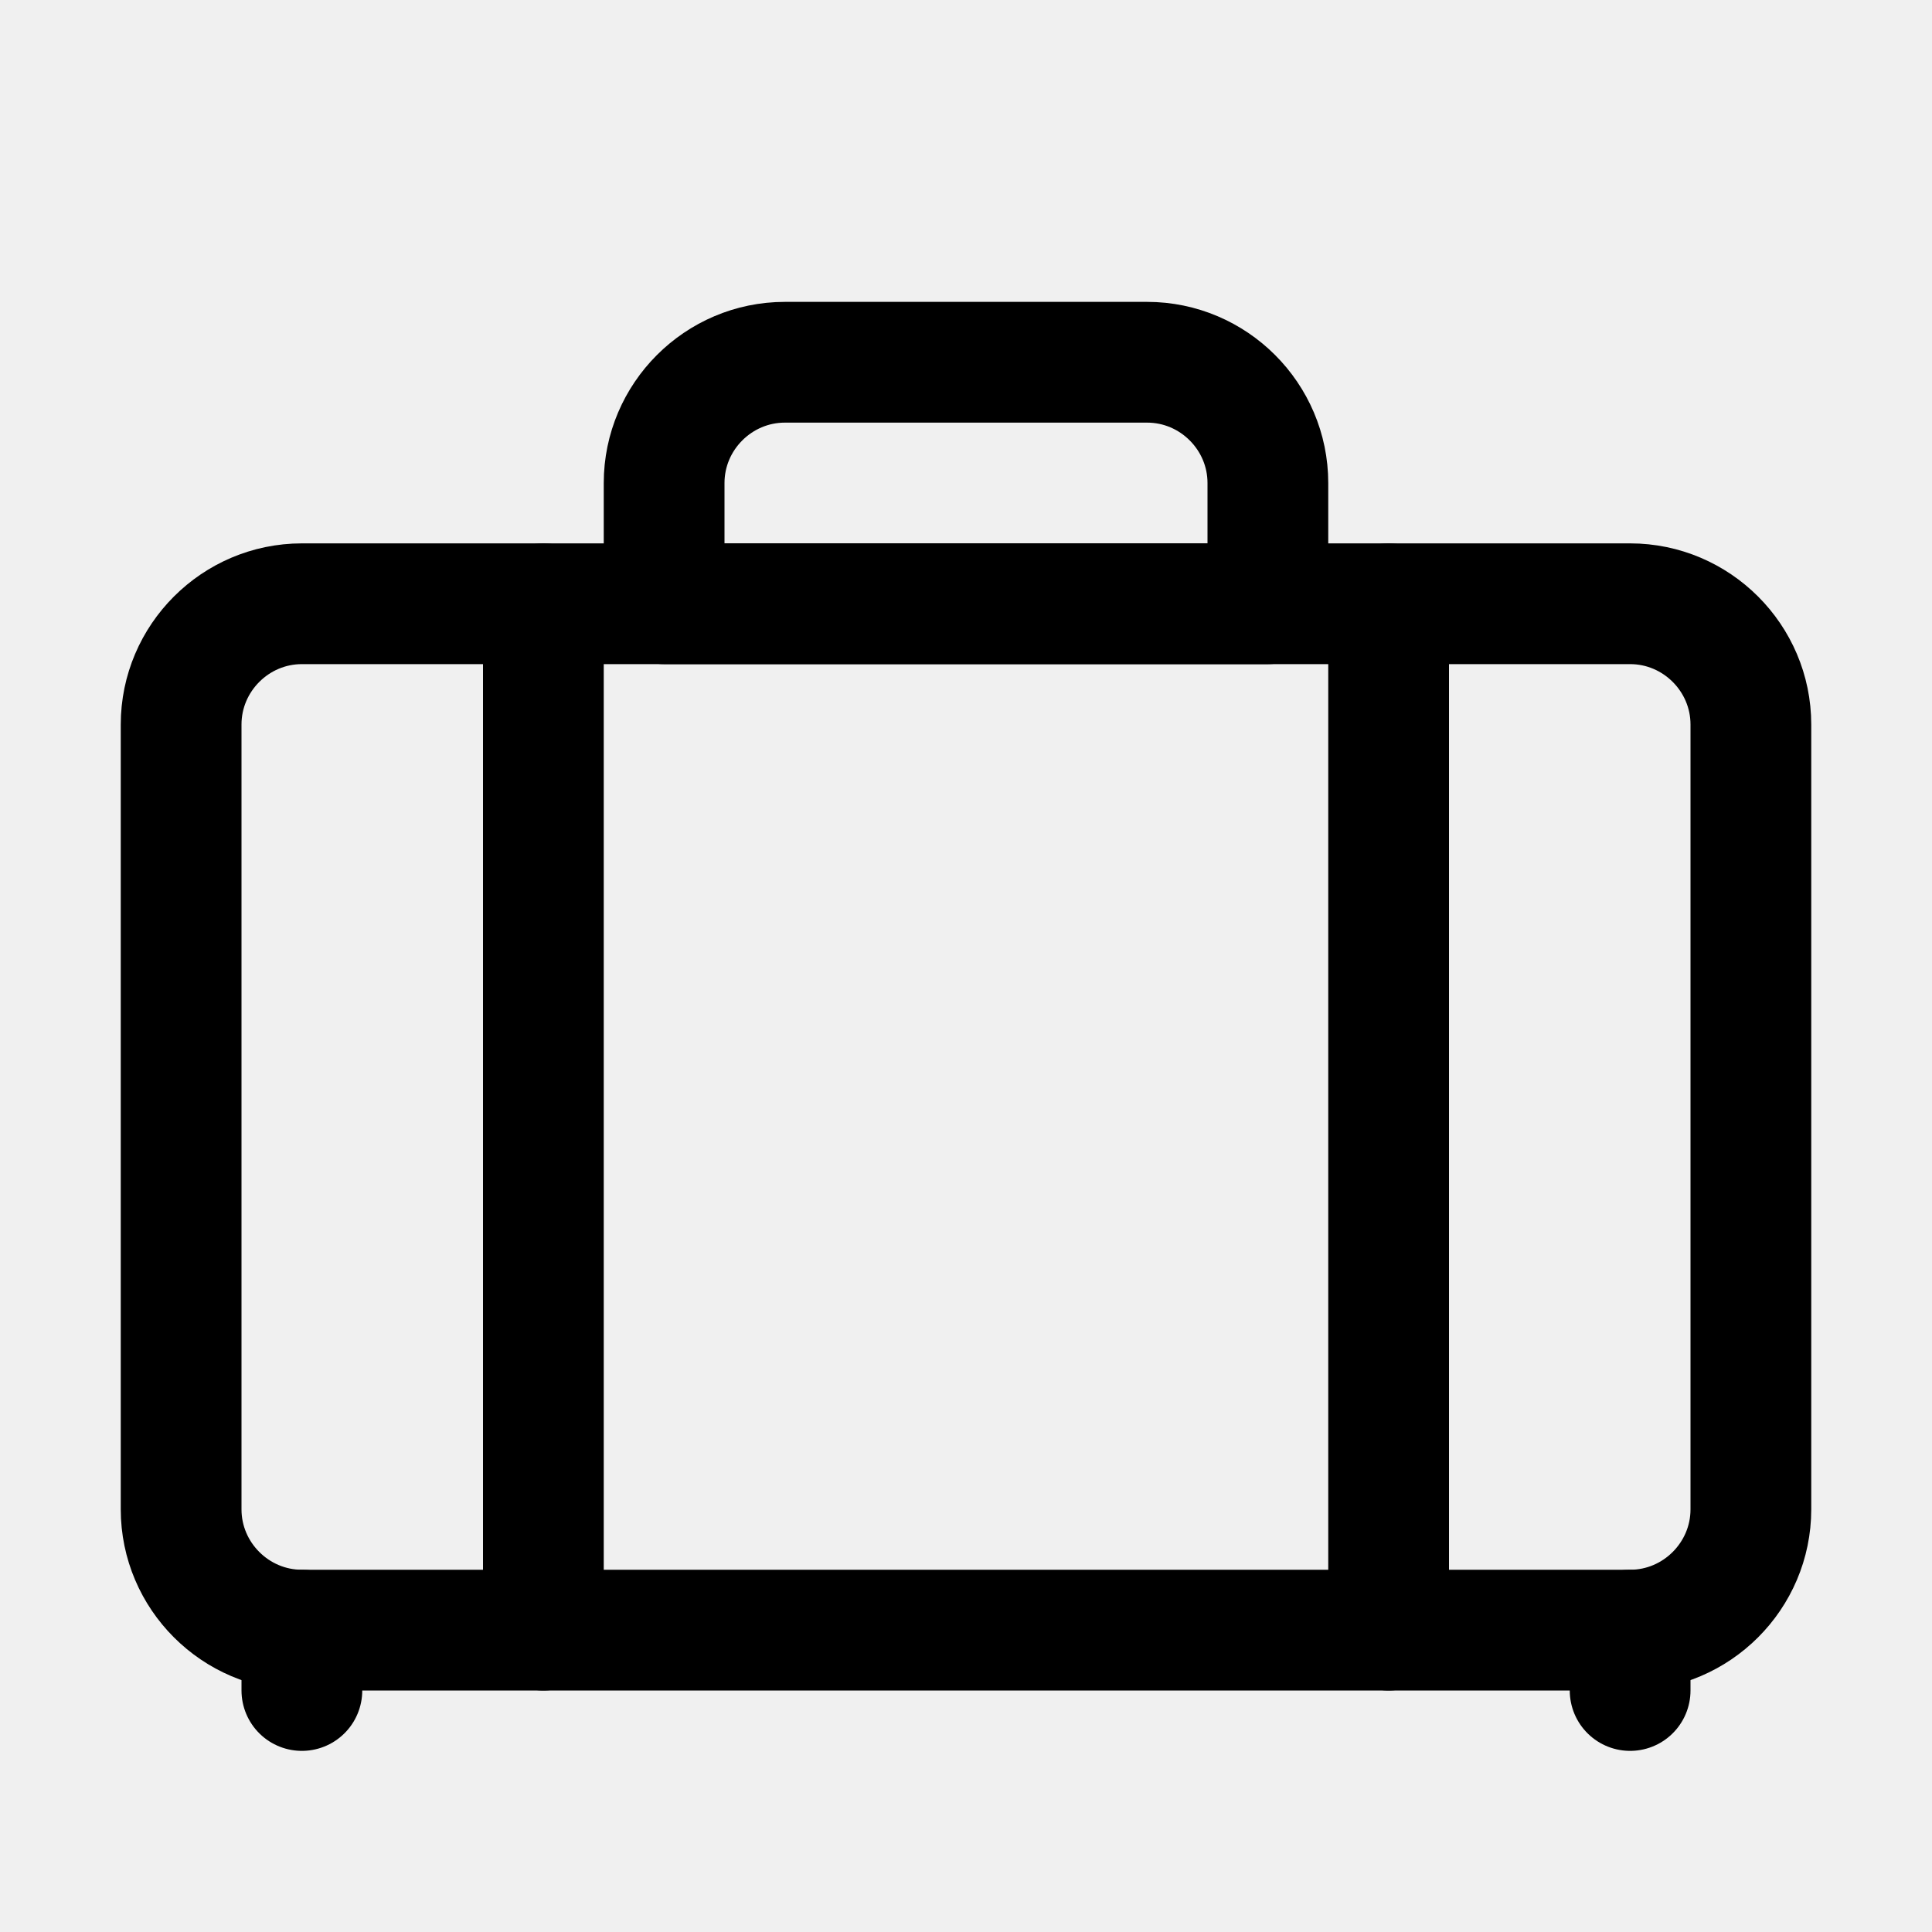
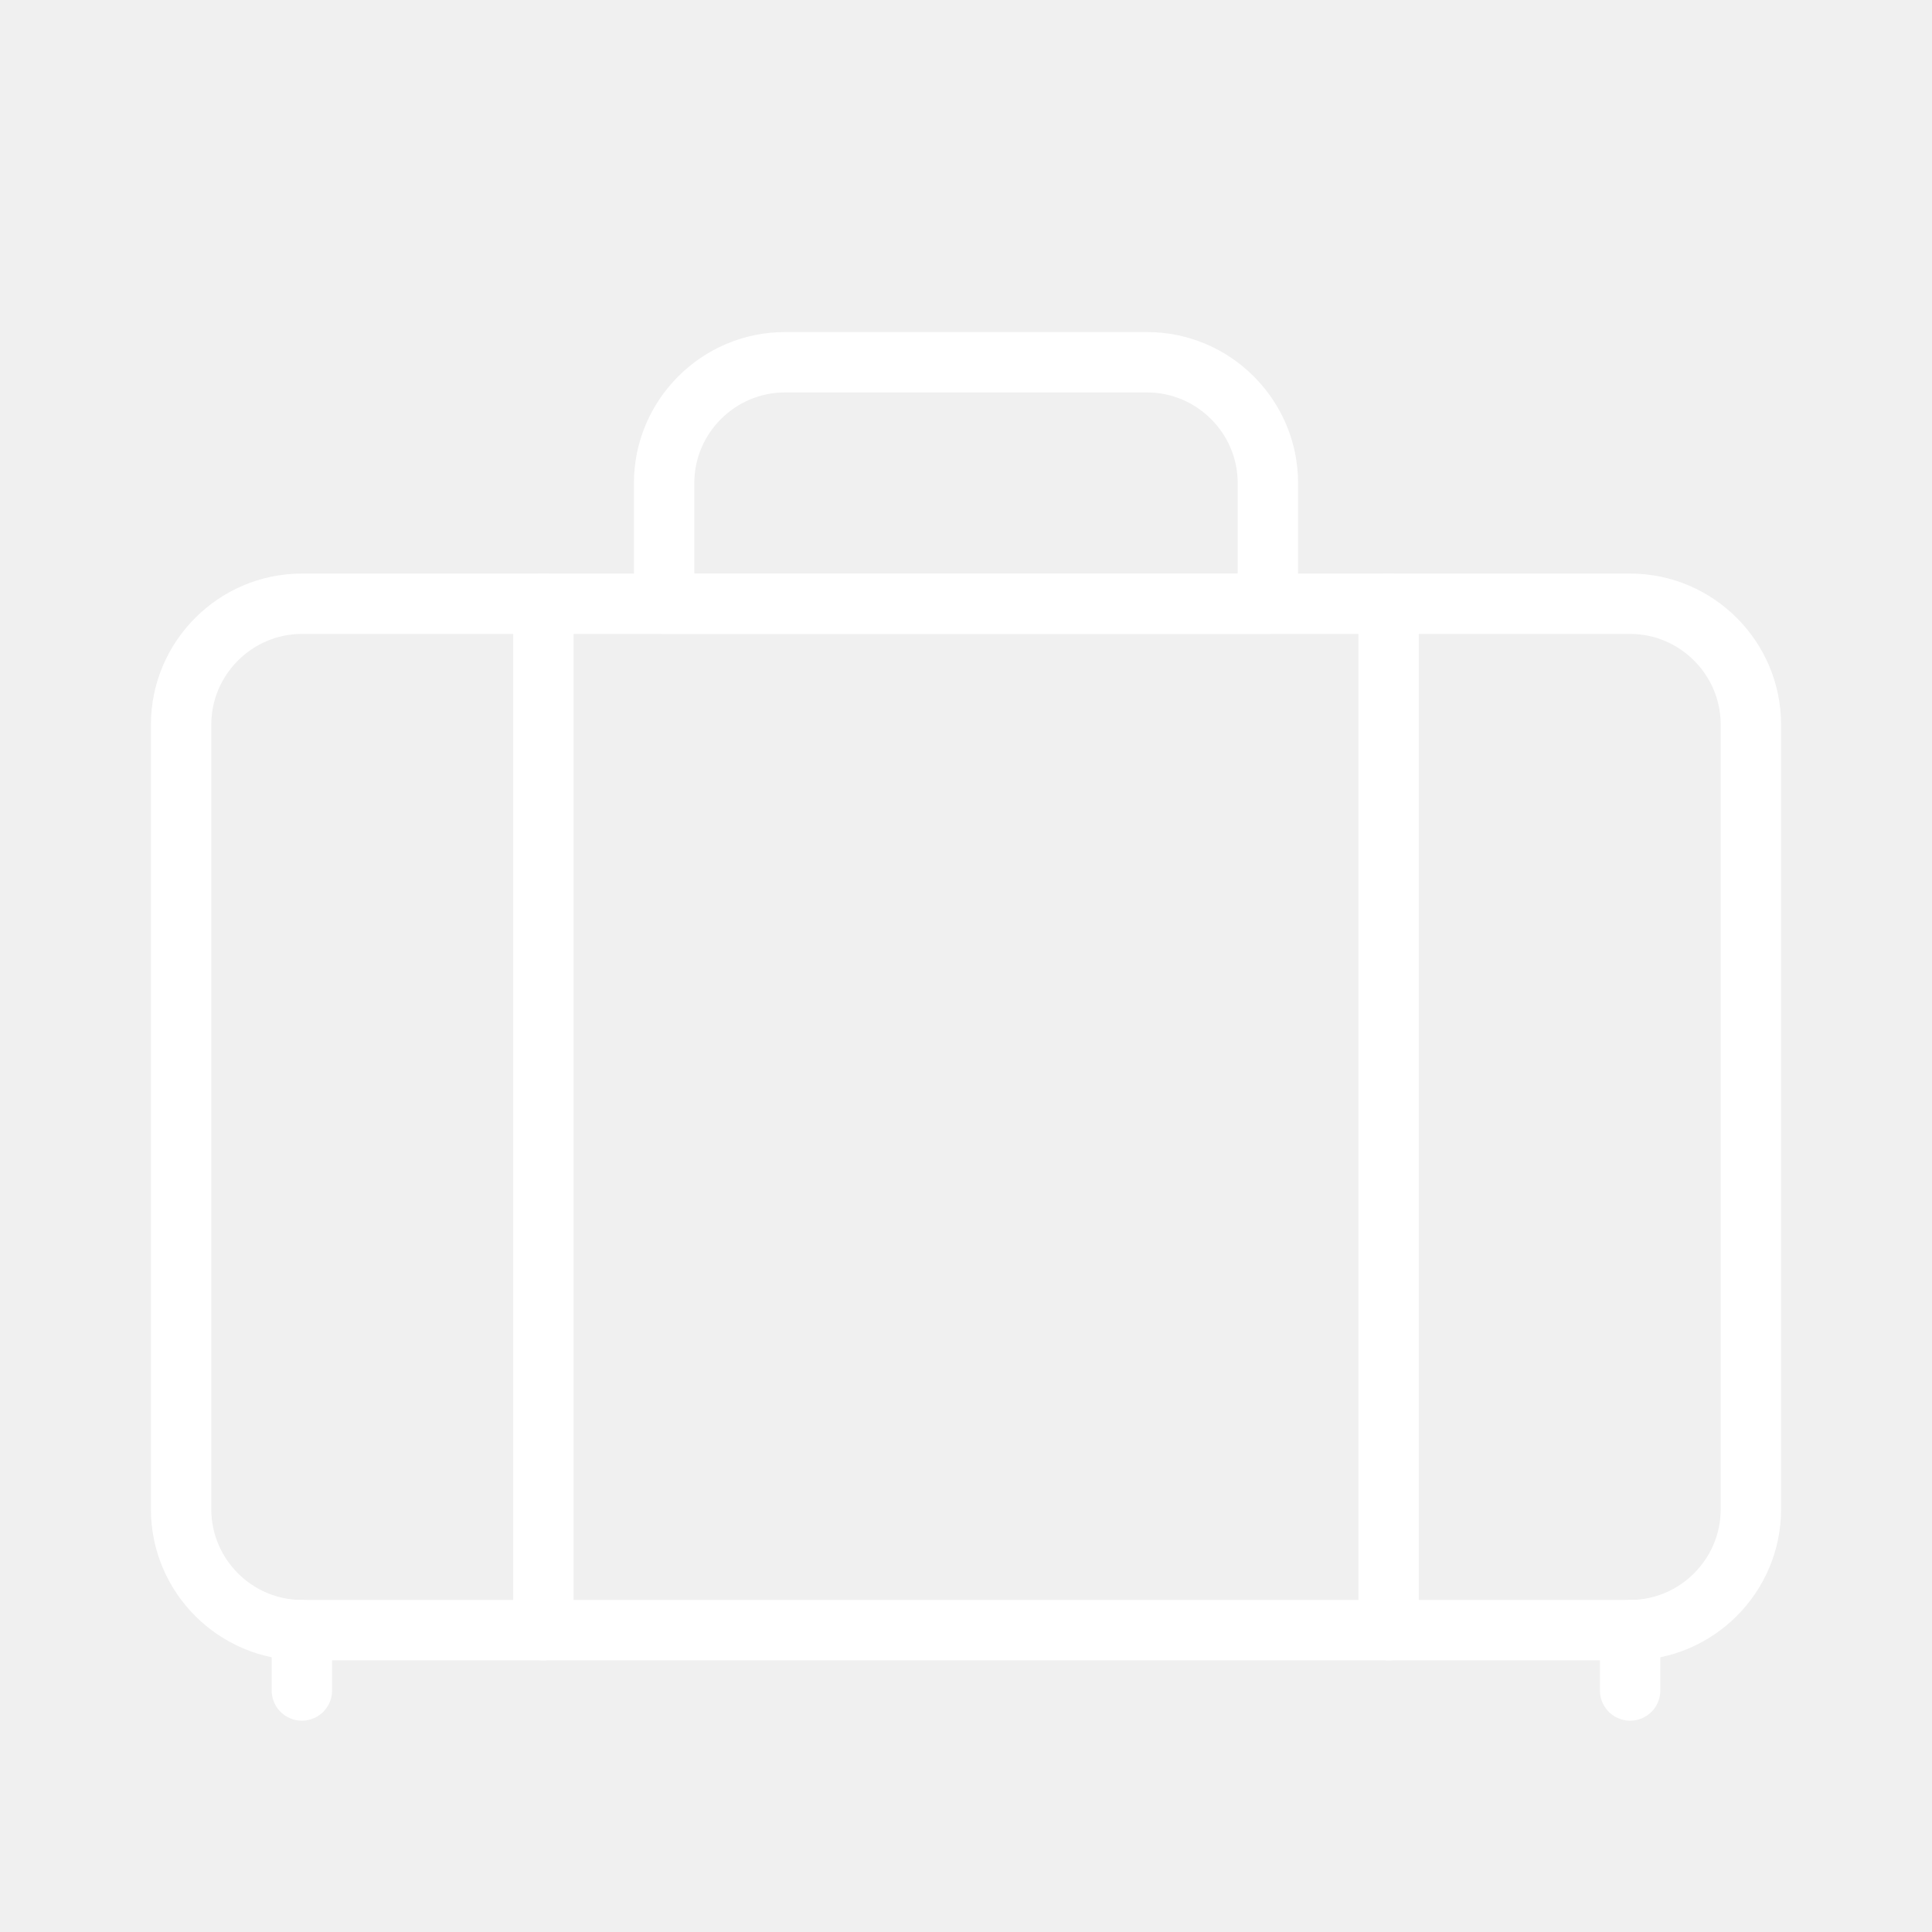
<svg xmlns="http://www.w3.org/2000/svg" id="Icons" style="enable-background:new 0 0 32 32;" version="1.1" viewBox="0 0 32 32" xml:space="preserve">
  <style type="text/css">
- 	.st0{fill:none;stroke:#000000;stroke-width:2;stroke-linecap:round;stroke-linejoin:round;stroke-miterlimit:10;}
+ 	.st0{fill:none;stroke:#ffffff;stroke-width:1;stroke-linecap:round;stroke-linejoin:round;stroke-miterlimit:10;}
</style>
  <path class="st0" d="M27,27H5c-1.1,0-2-0.9-2-2V12c0-1.1,0.9-2,2-2h22c1.1,0,2,0.9,2,2v13C29,26.1,28.1,27,27,27z" />
  <line class="st0" x1="9" x2="9" y1="10" y2="27" />
  <line class="st0" x1="23" x2="23" y1="10" y2="27" />
  <path class="st0" d="M21,10H11V8c0-1.1,0.9-2,2-2h6c1.1,0,2,0.9,2,2V10z" />
  <line class="st0" x1="5" x2="5" y1="28" y2="27" />
  <line class="st0" x1="27" x2="27" y1="28" y2="27" />
</svg>
